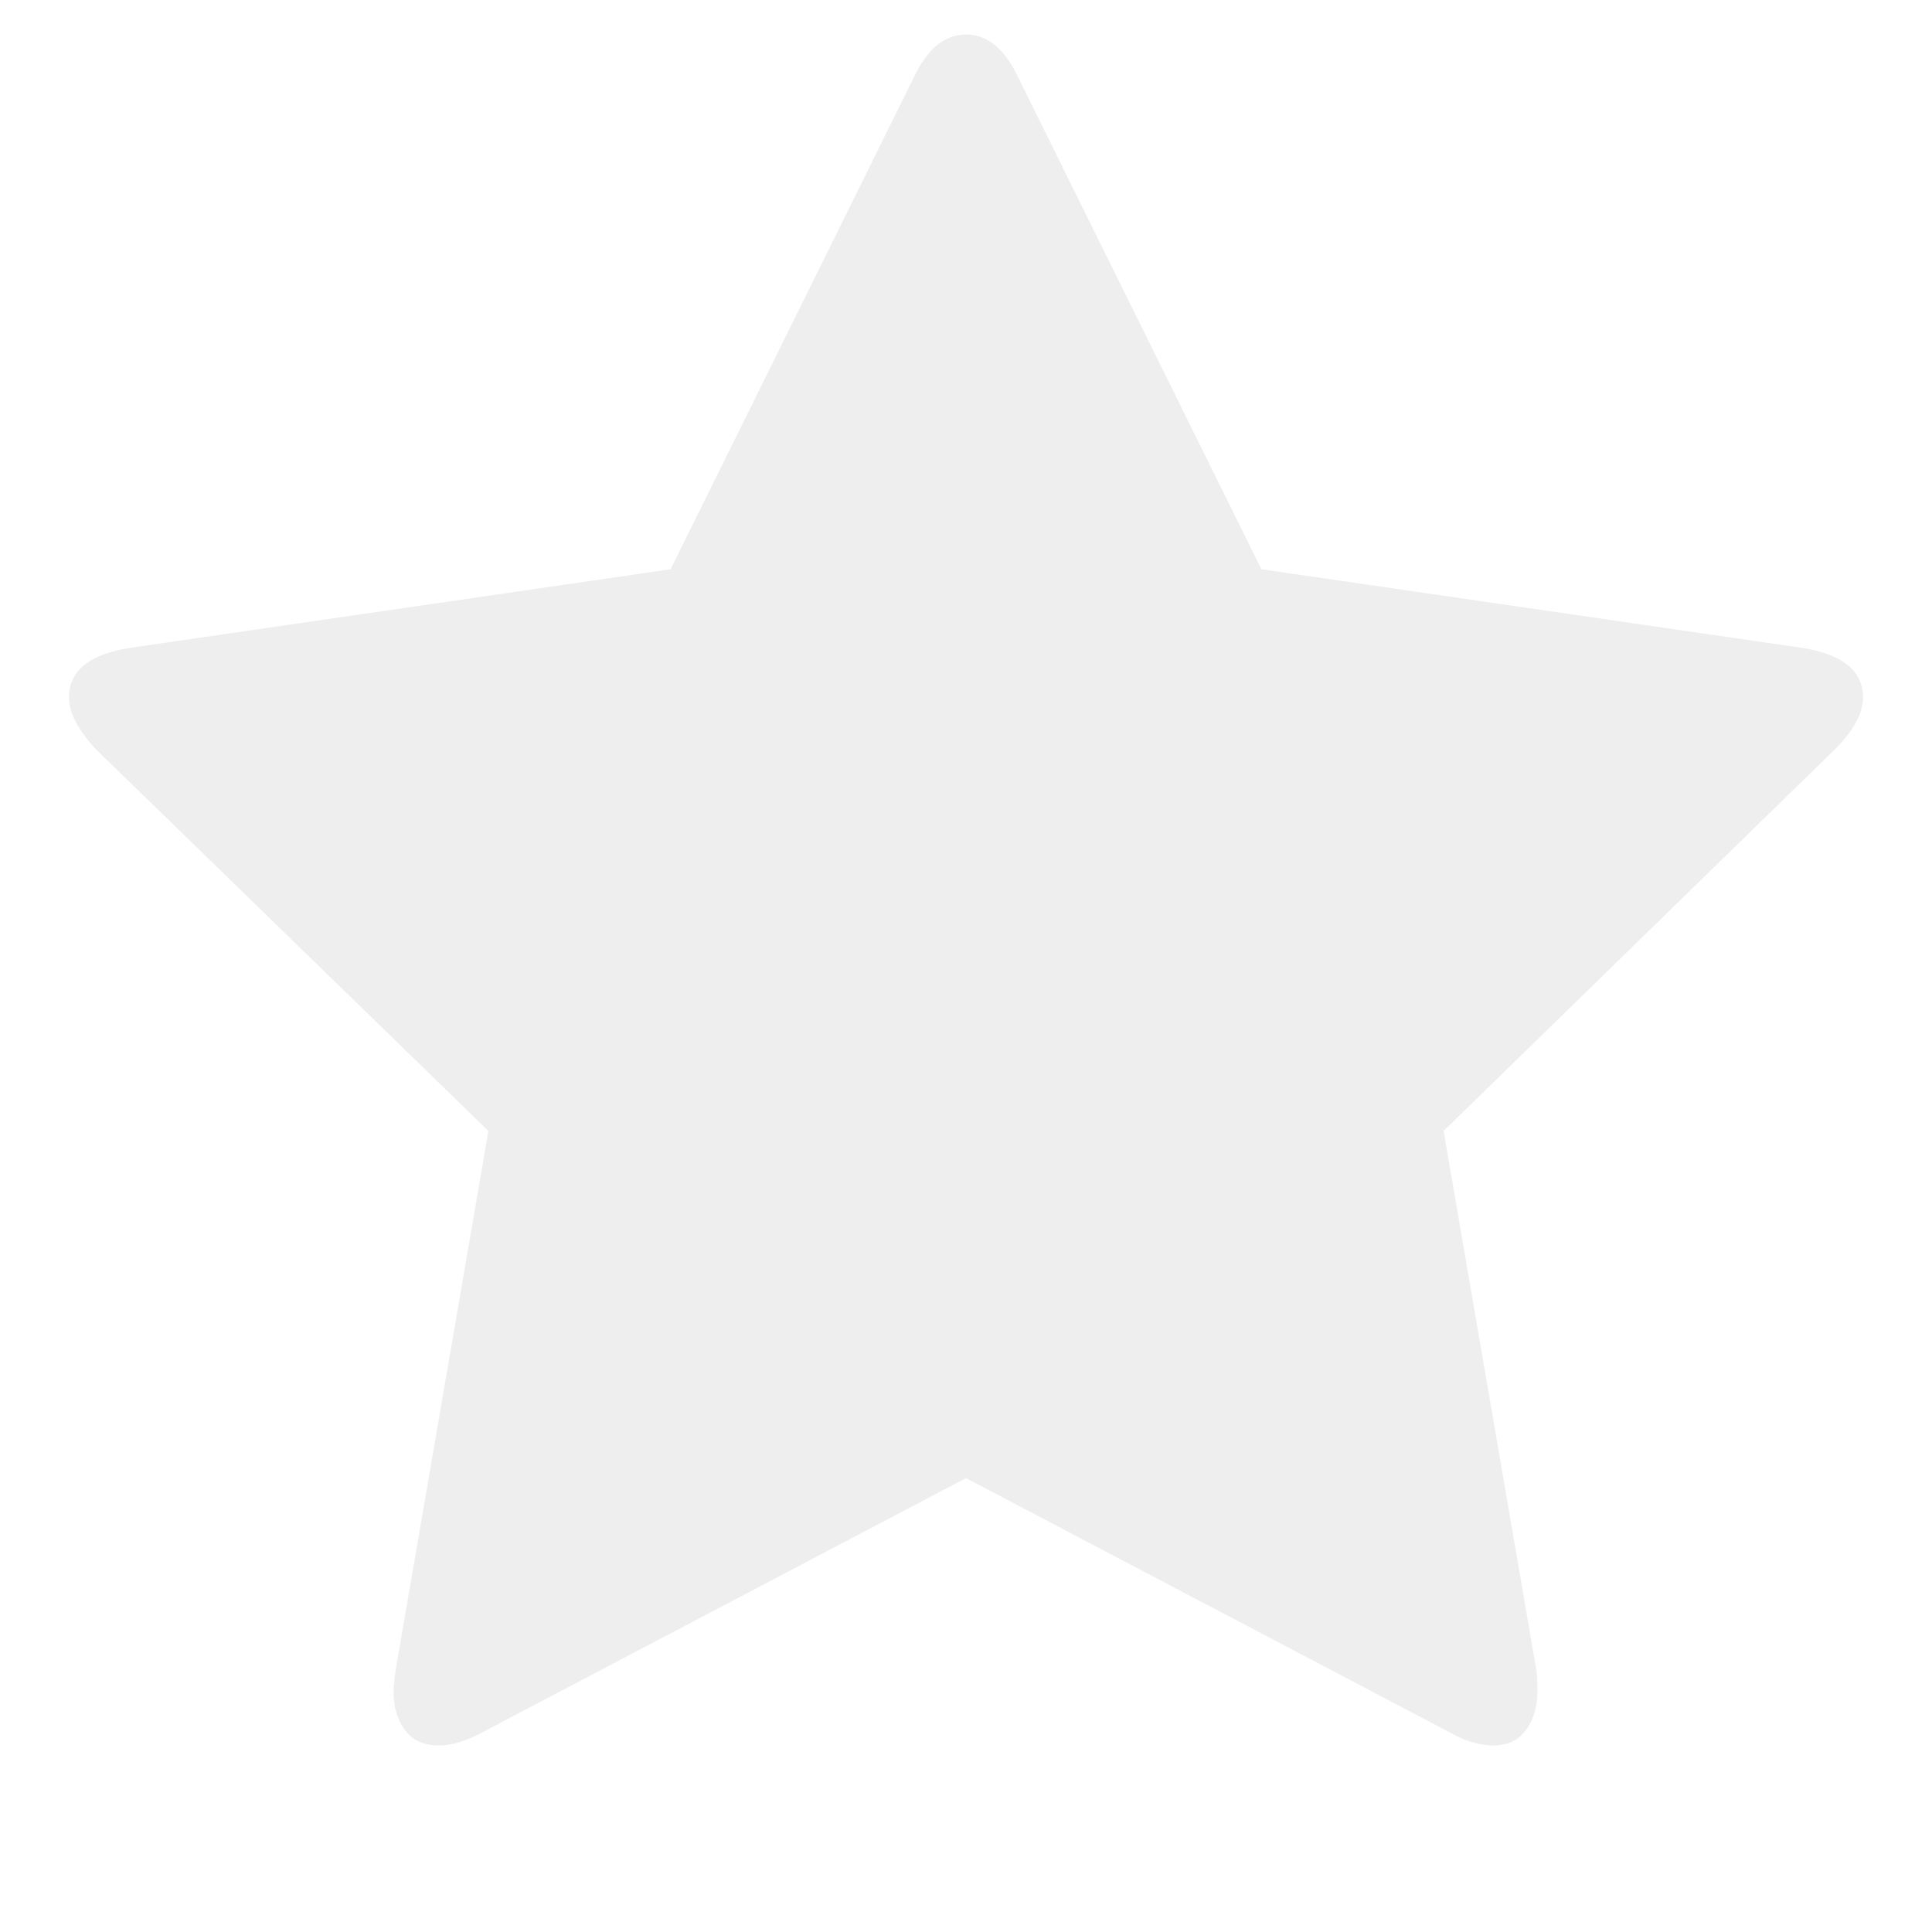
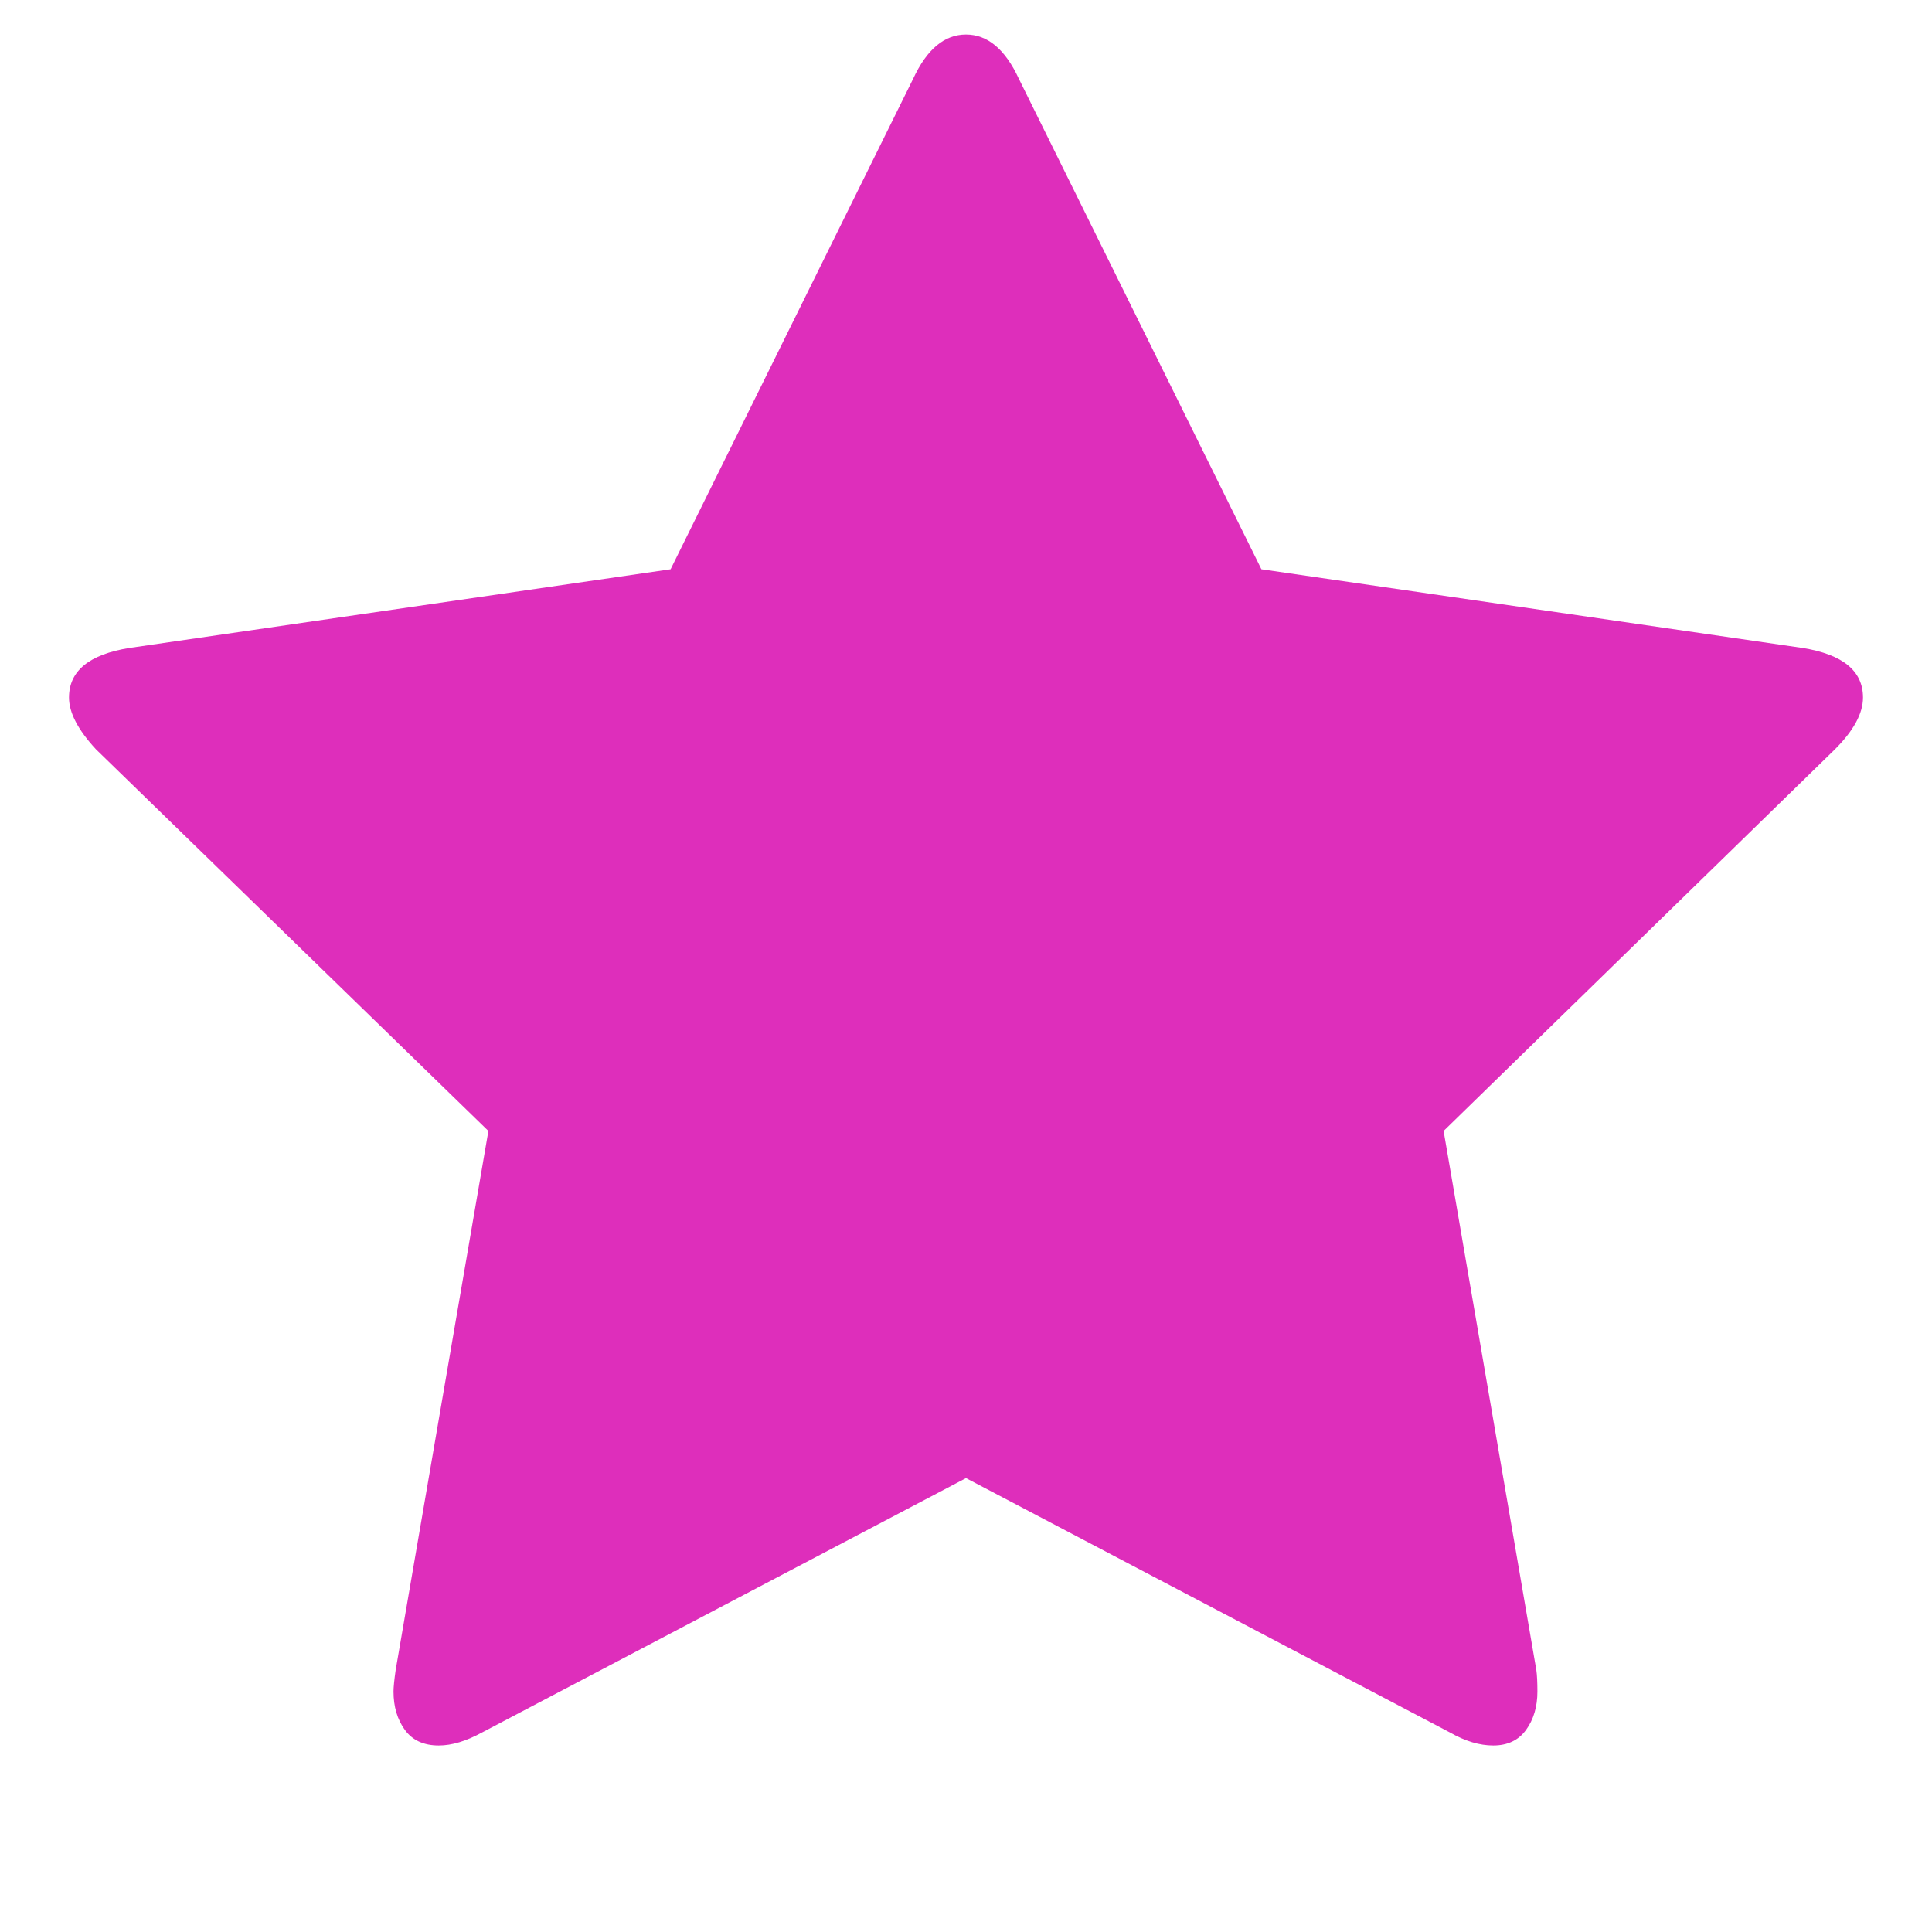
- <svg xmlns="http://www.w3.org/2000/svg" width="20" height="20" viewBox="0 0 1792 1792" fill="#eeeeee">
+ <svg xmlns="http://www.w3.org/2000/svg" width="20" height="20" viewBox="0 0 1792 1792" fill="#DE2EBB">
  <path d="M1728 647q0 22-26 48l-363 354 86 500q1 7 1 20 0 21-10.5 35.5t-30.5 14.5q-19 0-40-12l-449-236-449 236q-22 12-40 12-21 0-31.5-14.5t-10.5-35.5q0-6 2-20l86-500-364-354q-25-27-25-48 0-37 56-46l502-73 225-455q19-41 49-41t49 41l225 455 502 73q56 9 56 46z" />
</svg>
